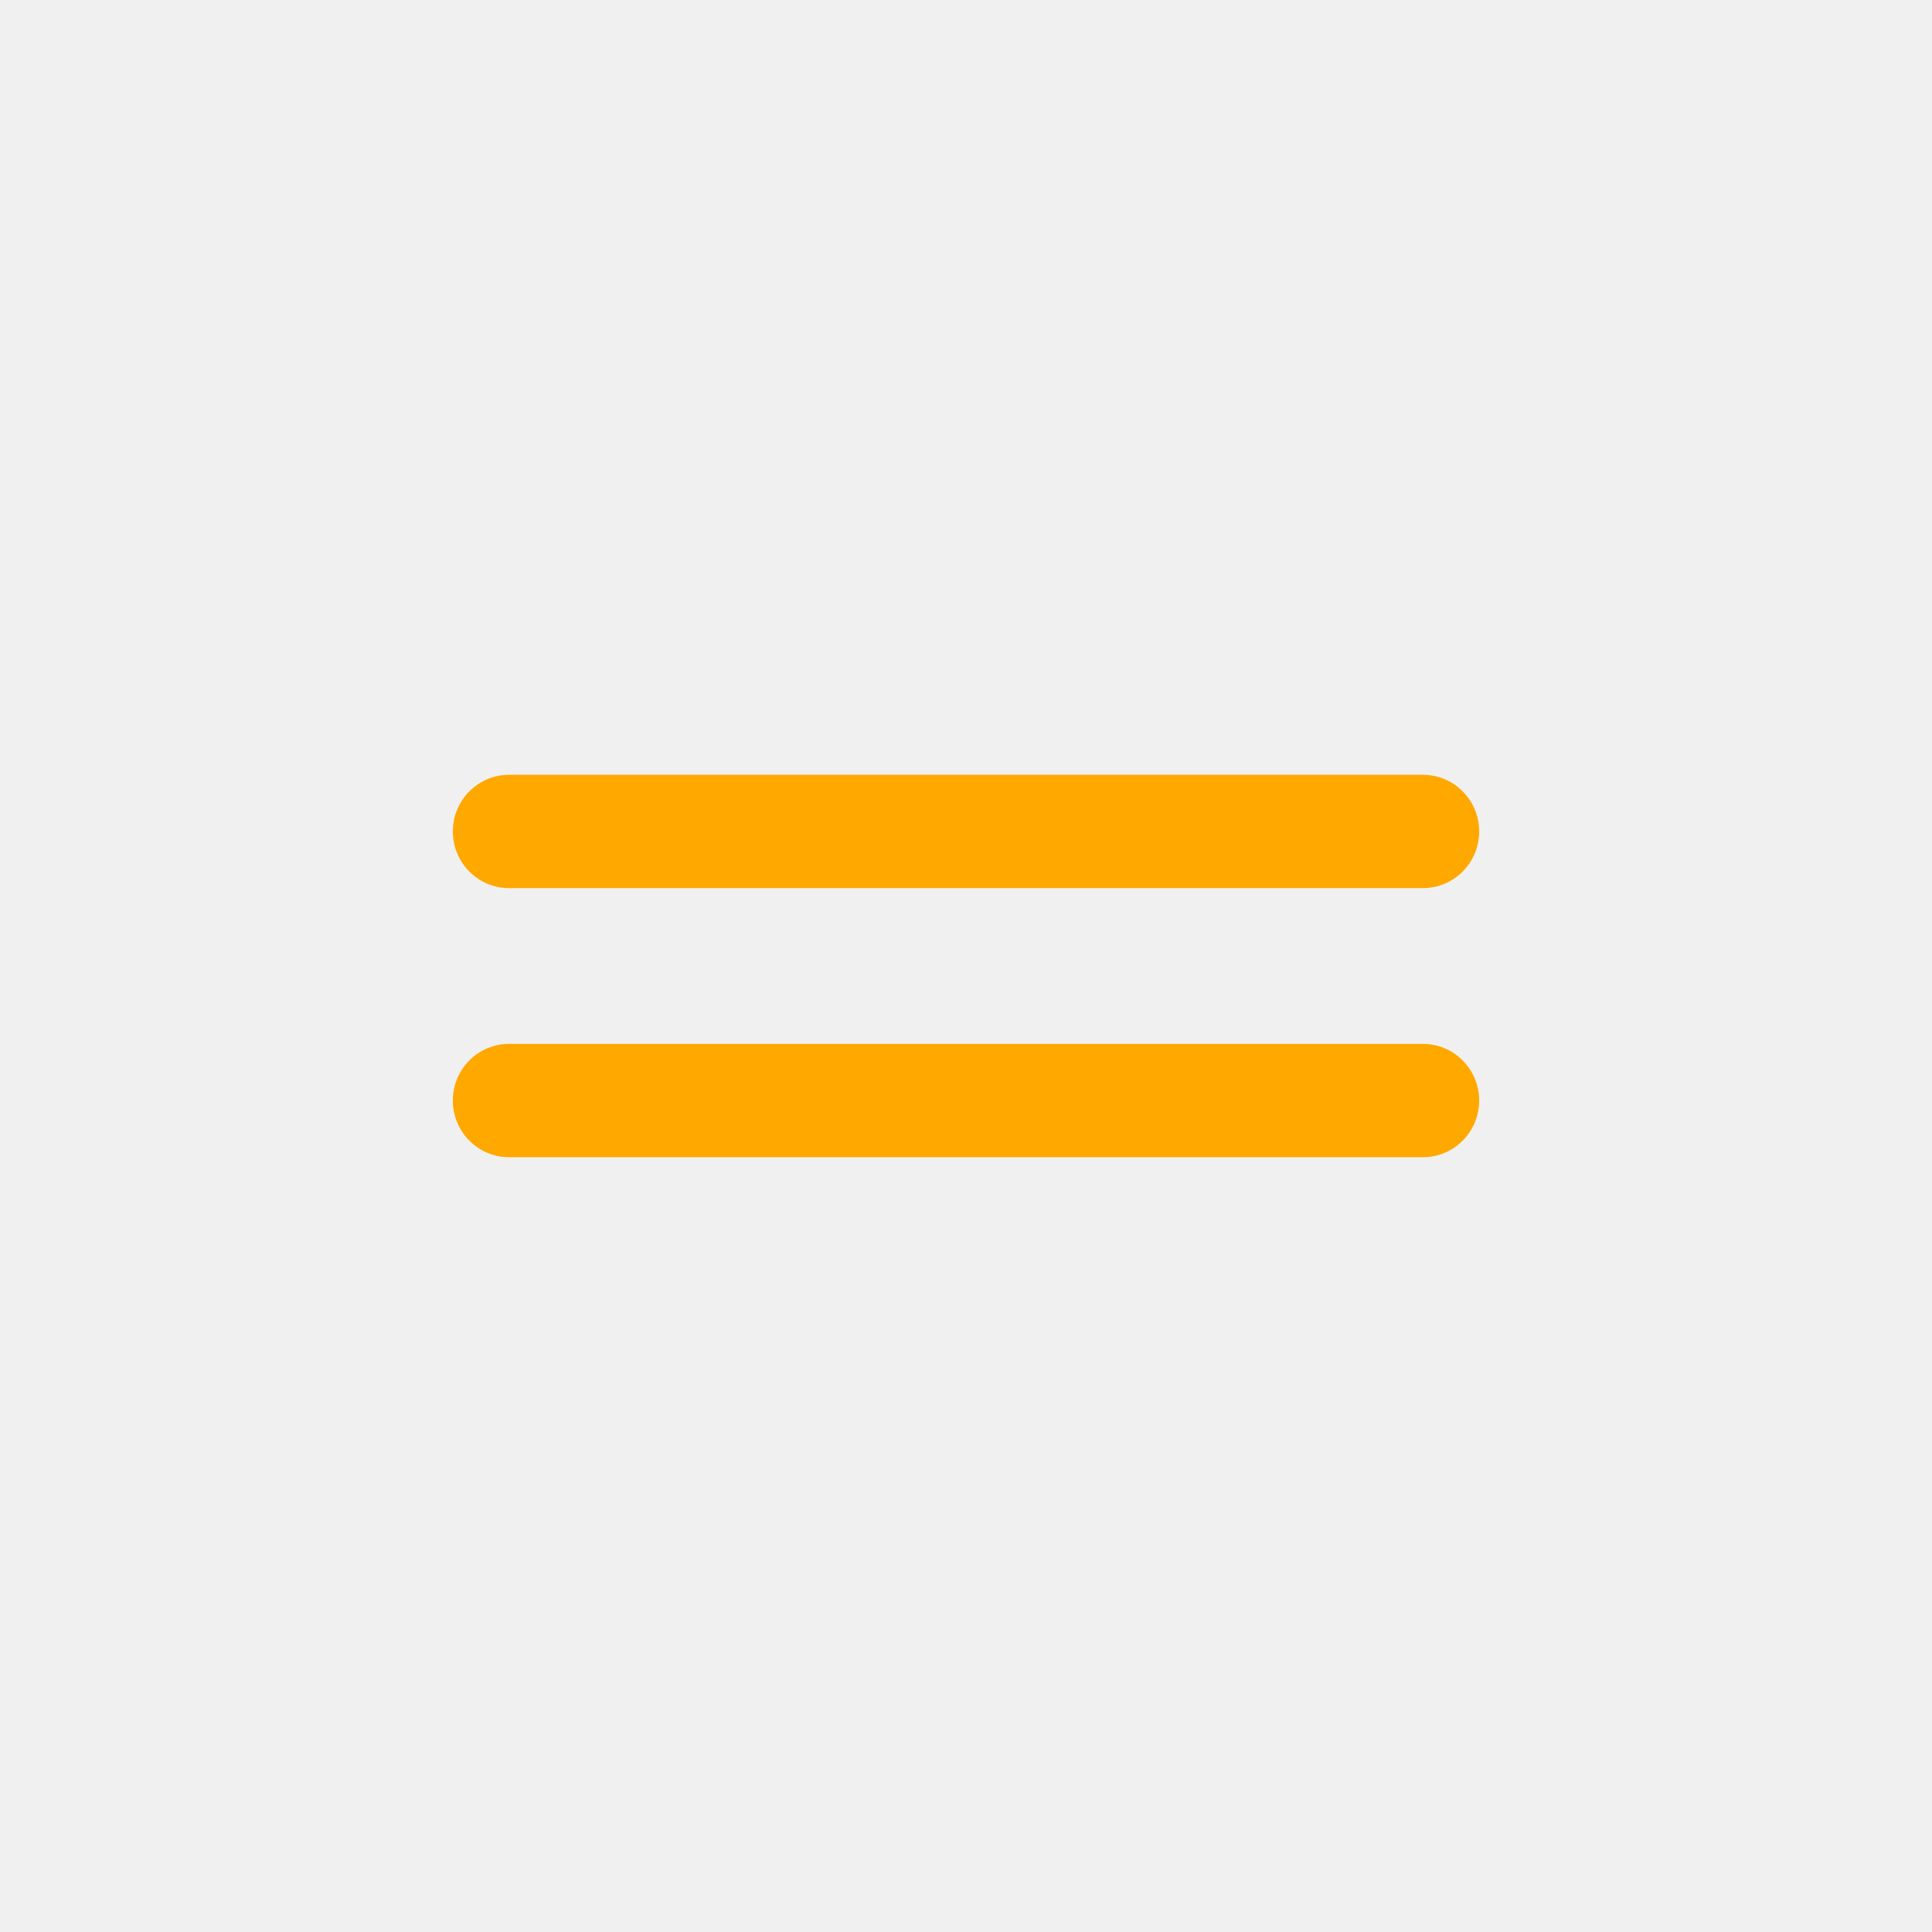
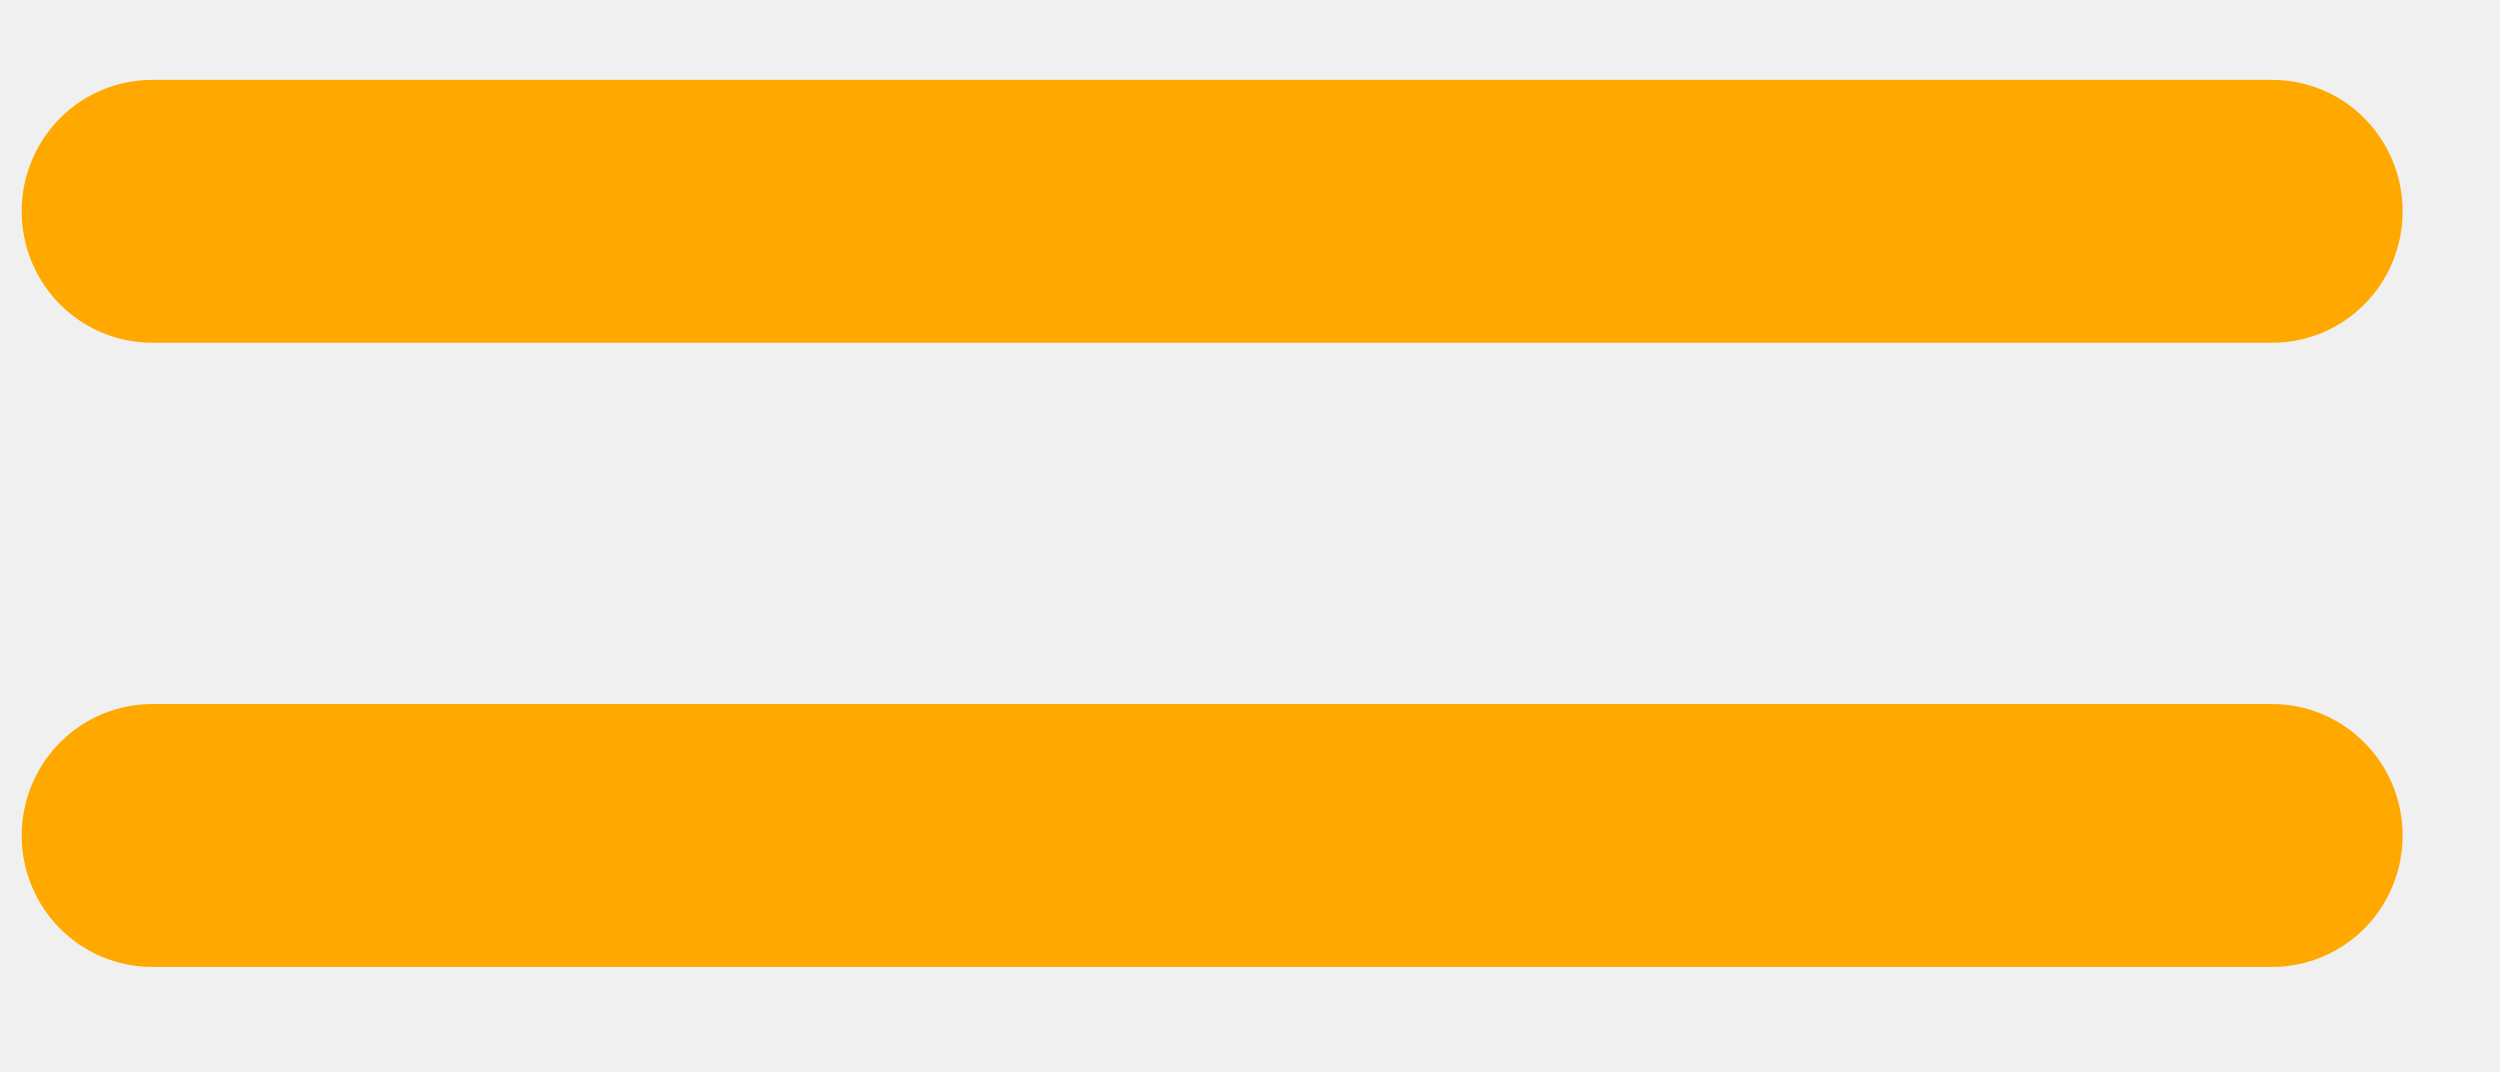
- <svg xmlns="http://www.w3.org/2000/svg" width="32" height="32" viewBox="0 0 32 32" fill="none">
-   <g clip-path="url(#clip0_75609_16182)">
-     <path d="M23.569 19.167L8.432 19.167C8.184 19.167 7.948 19.068 7.773 18.892C7.598 18.716 7.5 18.477 7.5 18.228C7.5 17.98 7.598 17.741 7.773 17.565C7.948 17.389 8.184 17.29 8.432 17.29L23.569 17.29C23.816 17.29 24.052 17.389 24.227 17.565C24.402 17.741 24.5 17.98 24.5 18.228C24.5 18.477 24.402 18.716 24.227 18.892C24.052 19.068 23.816 19.167 23.569 19.167Z" fill="#FFA800" />
-     <path d="M23.569 14.71L8.432 14.71C8.184 14.71 7.948 14.611 7.773 14.435C7.598 14.259 7.5 14.02 7.5 13.771C7.5 13.523 7.598 13.284 7.773 13.108C7.948 12.932 8.184 12.833 8.432 12.833L23.569 12.833C23.816 12.833 24.052 12.932 24.227 13.108C24.402 13.284 24.5 13.523 24.5 13.771C24.5 14.02 24.402 14.259 24.227 14.435C24.052 14.611 23.816 14.71 23.569 14.71Z" fill="#FFA800" />
-   </g>
-   <defs>
-     <clipPath id="clip0_75609_16182">
-       <rect width="17" height="6.333" fill="white" transform="translate(7.5 12.8333)" />
-     </clipPath>
-   </defs>
+ <svg xmlns="http://www.w3.org/2000/svg" width="21" height="9" viewBox="0 0 21 9" fill="none">
+   <path d="M19.086 8.122H1.278C0.987 8.122 0.709 8.006 0.503 7.799C0.298 7.592 0.182 7.311 0.182 7.018C0.182 6.725 0.298 6.445 0.503 6.238C0.709 6.031 0.987 5.914 1.278 5.914H19.086C19.377 5.914 19.656 6.031 19.861 6.238C20.067 6.445 20.182 6.725 20.182 7.018C20.182 7.311 20.067 7.592 19.861 7.799C19.656 8.006 19.377 8.122 19.086 8.122Z" fill="#FFA800" />
+   <path d="M19.086 2.879H1.278C0.987 2.879 0.709 2.763 0.503 2.556C0.298 2.349 0.182 2.068 0.182 1.775C0.182 1.482 0.298 1.201 0.503 0.994C0.709 0.787 0.987 0.671 1.278 0.671L19.086 0.671C19.377 0.671 19.656 0.787 19.861 0.994C20.067 1.201 20.182 1.482 20.182 1.775C20.182 2.068 20.067 2.349 19.861 2.556C19.656 2.763 19.377 2.879 19.086 2.879Z" fill="#FFA800" />
</svg>
